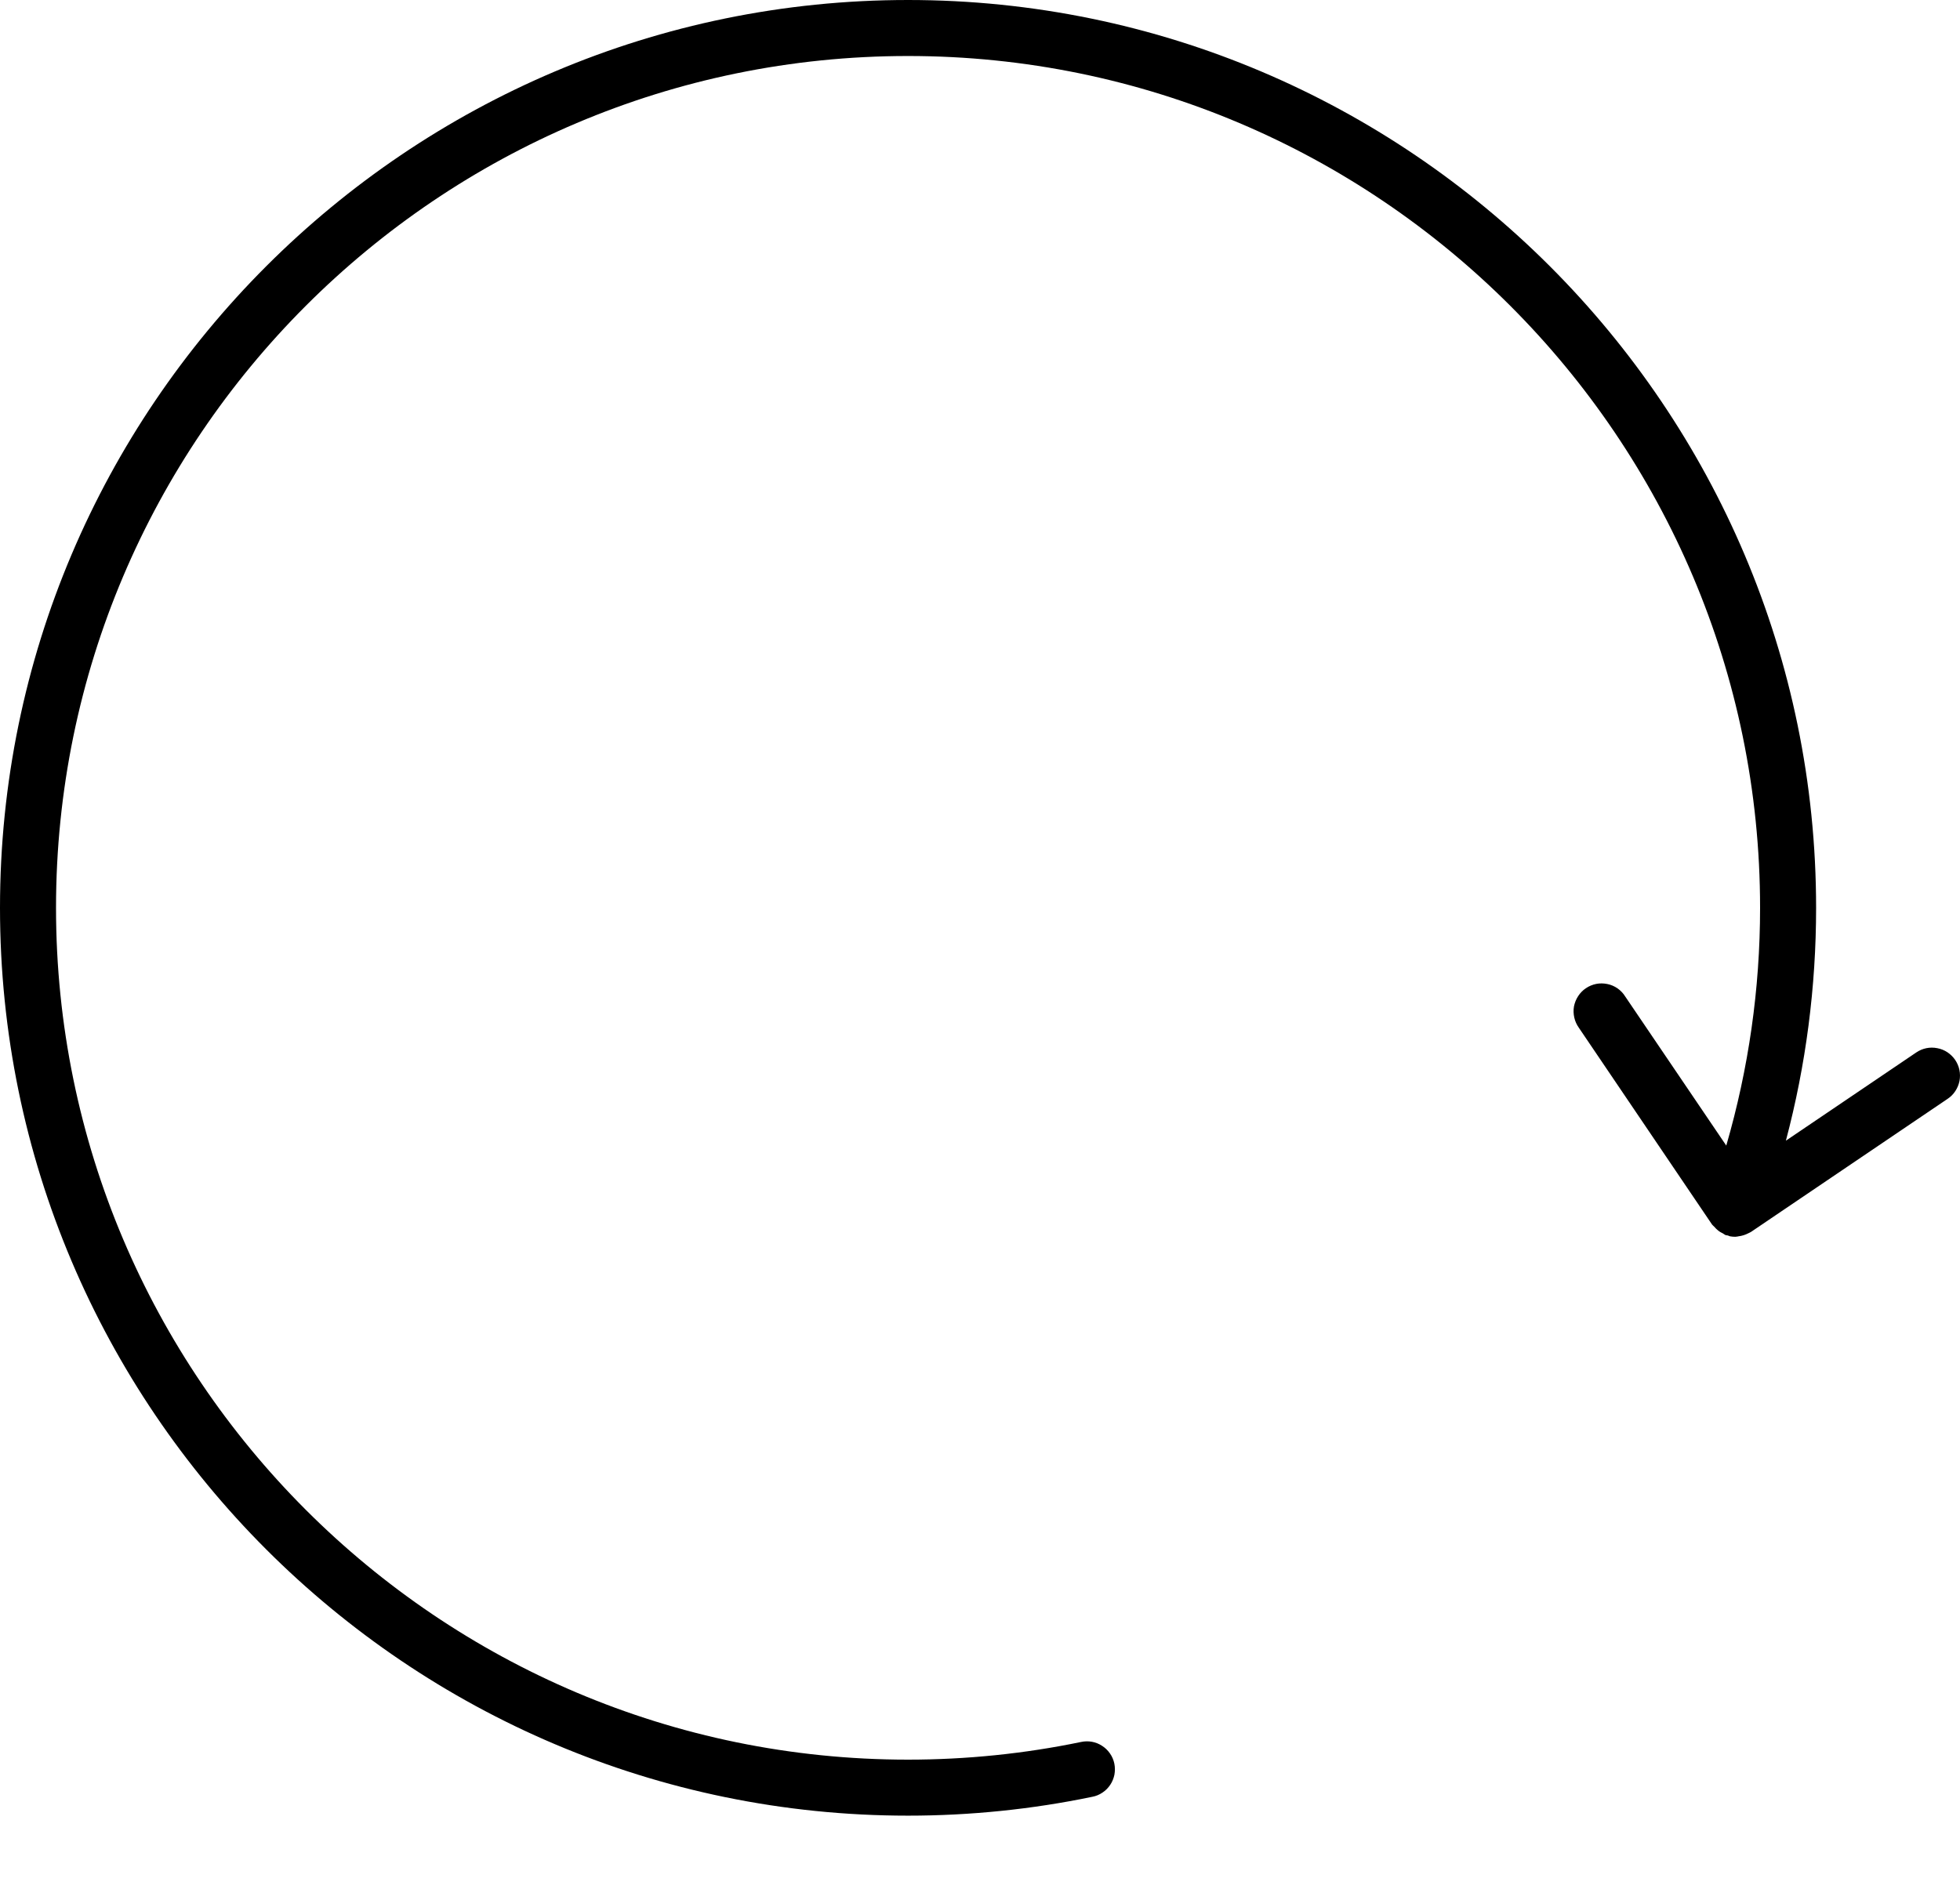
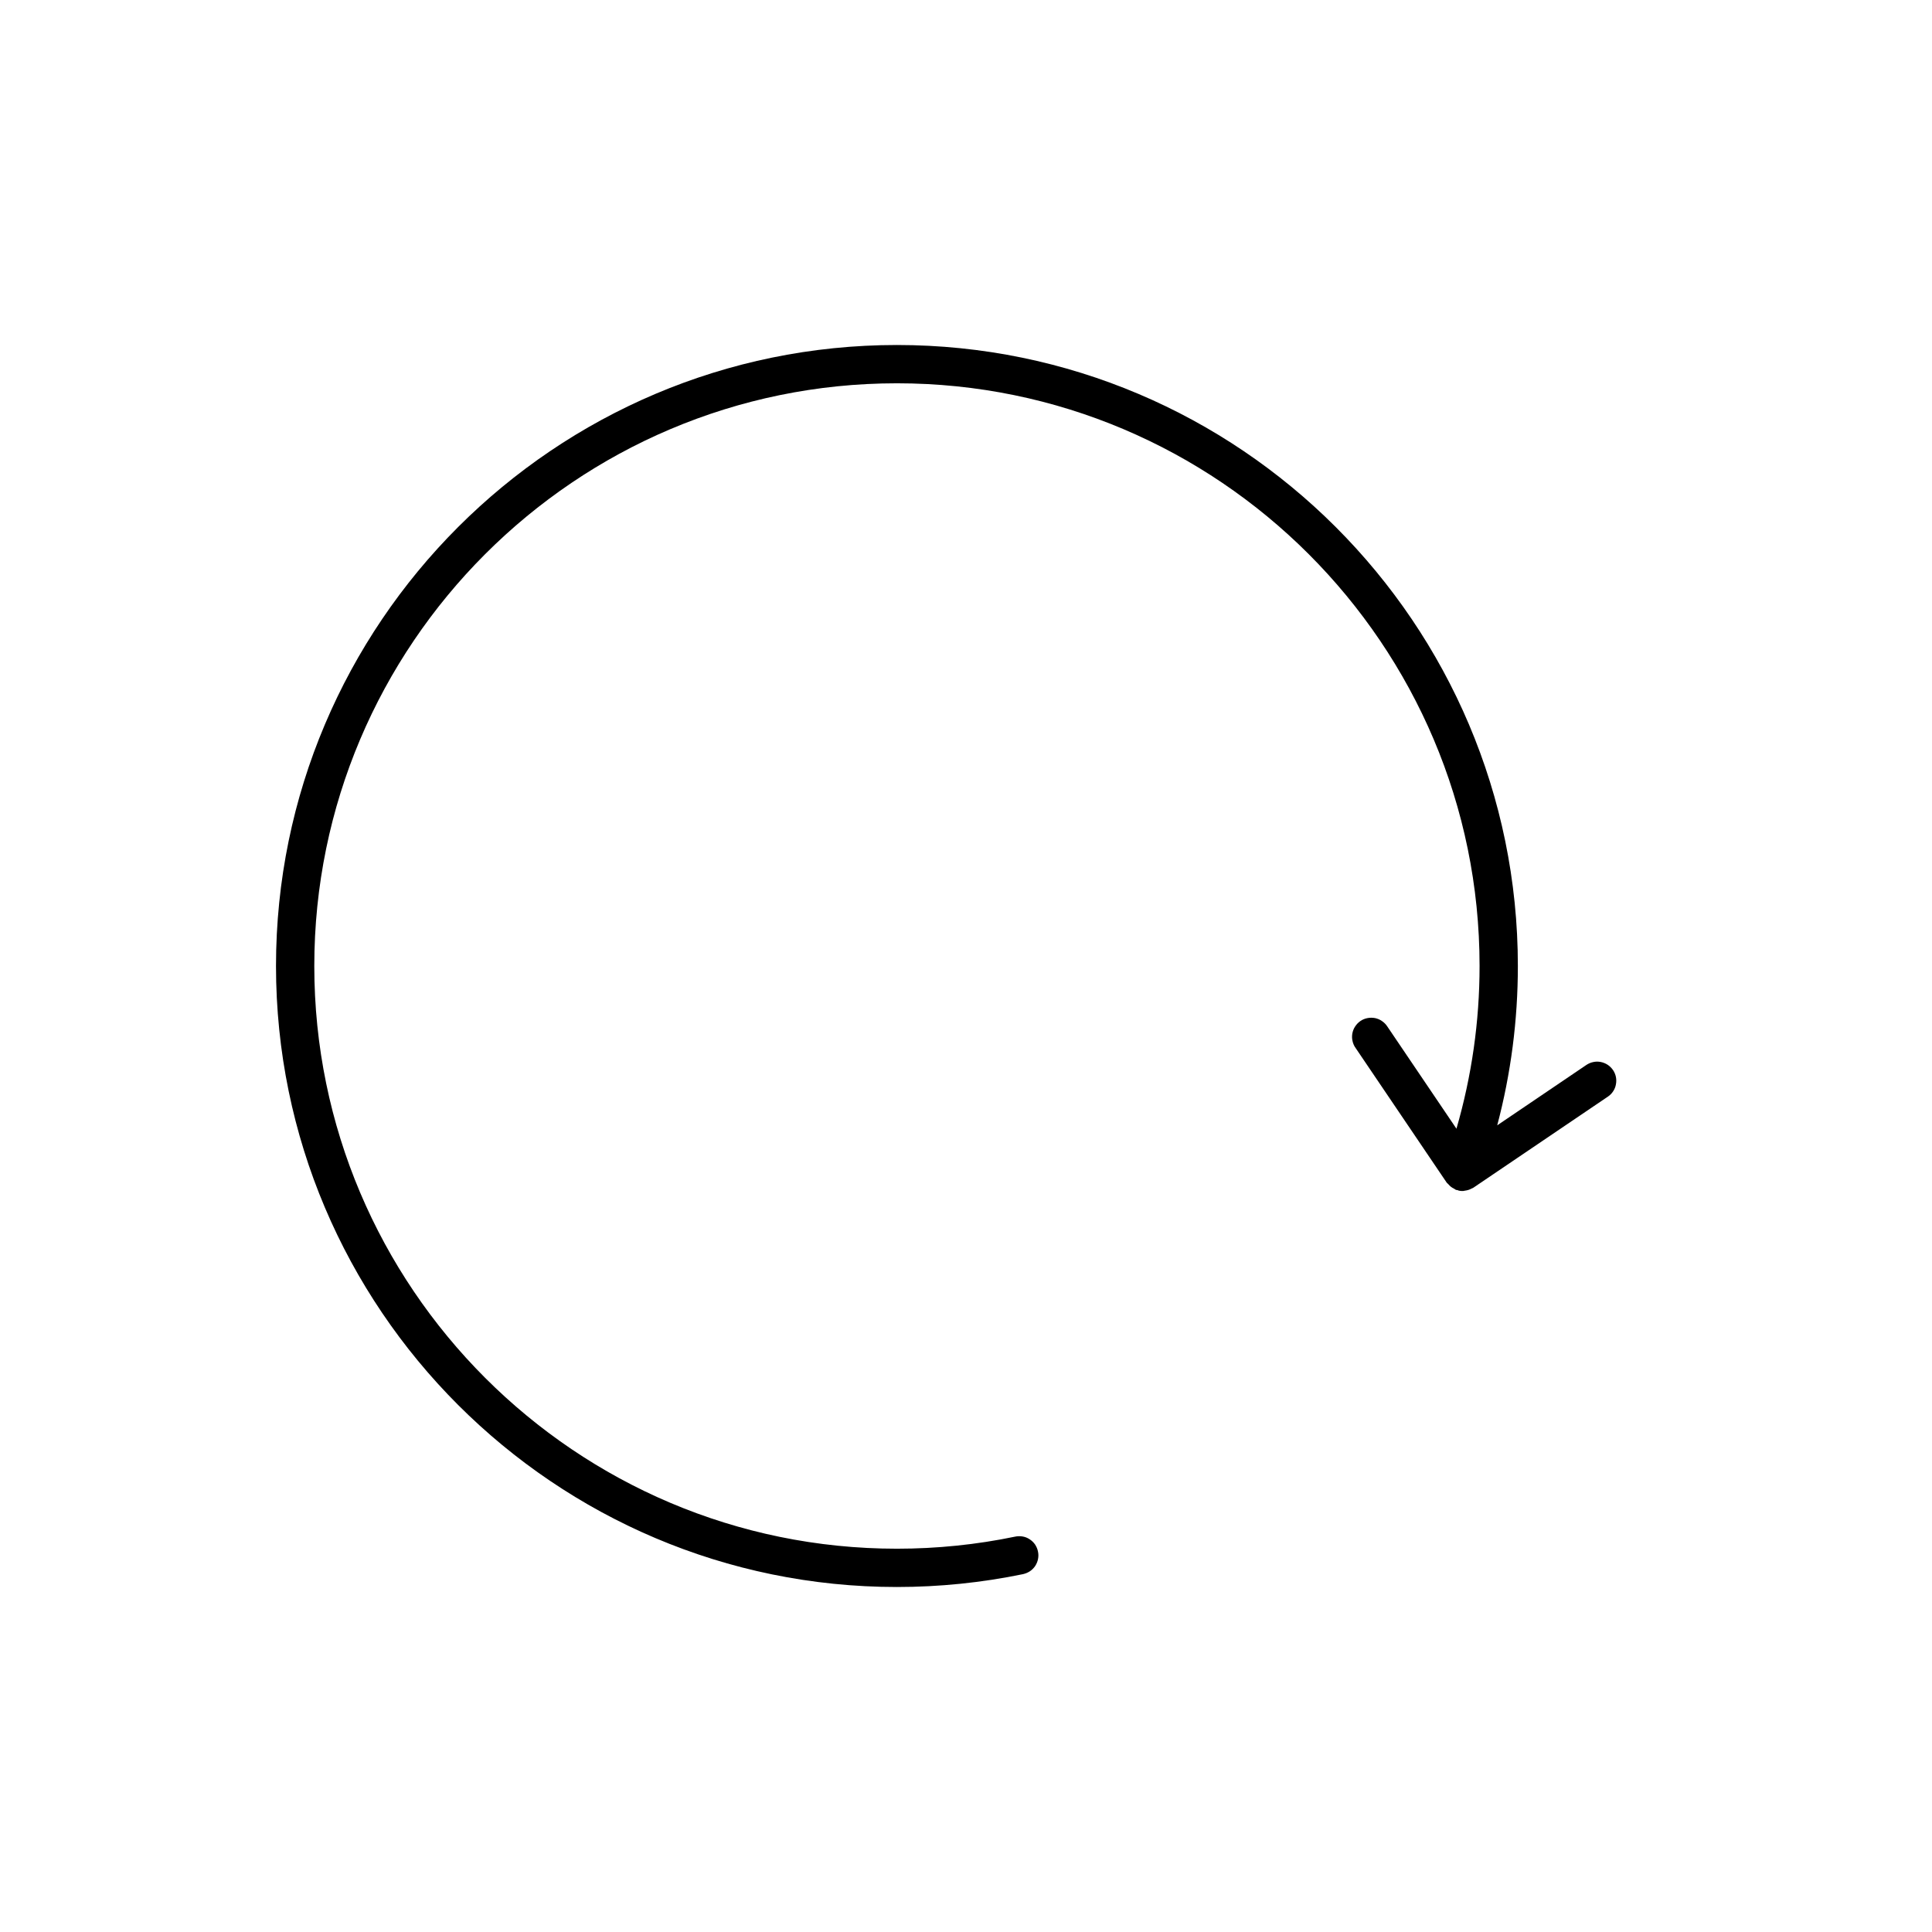
- <svg xmlns="http://www.w3.org/2000/svg" width="24" height="23" viewBox="0 0 24 23" fill="none">
-   <path d="M11.119 22.238C11.88 22.238 12.639 22.16 13.375 22.007C13.419 21.999 13.462 21.981 13.499 21.956C13.537 21.931 13.57 21.898 13.595 21.86C13.62 21.823 13.637 21.78 13.646 21.736C13.654 21.691 13.654 21.645 13.645 21.601C13.636 21.557 13.618 21.514 13.592 21.477C13.566 21.439 13.534 21.408 13.495 21.383C13.457 21.358 13.415 21.341 13.37 21.333C13.325 21.325 13.28 21.326 13.235 21.336C12.546 21.479 11.833 21.552 11.119 21.552C5.366 21.552 0.686 16.872 0.686 11.119C0.686 5.366 5.366 0.686 11.119 0.686C16.872 0.686 21.552 5.366 21.552 11.119C21.552 12.113 21.411 13.089 21.138 14.031L19.9 12.204C19.876 12.165 19.844 12.132 19.806 12.105C19.768 12.079 19.726 12.061 19.681 12.052C19.636 12.043 19.59 12.042 19.545 12.051C19.5 12.06 19.457 12.078 19.419 12.104C19.381 12.129 19.349 12.162 19.324 12.201C19.299 12.239 19.282 12.282 19.273 12.327C19.265 12.373 19.267 12.419 19.277 12.463C19.287 12.508 19.306 12.55 19.333 12.588L20.964 14.998C20.971 15.008 20.982 15.015 20.99 15.024C21.005 15.041 21.02 15.057 21.038 15.071C21.056 15.086 21.076 15.097 21.097 15.107C21.109 15.113 21.117 15.123 21.13 15.127C21.139 15.131 21.148 15.129 21.157 15.132C21.166 15.134 21.173 15.14 21.183 15.142C21.204 15.146 21.226 15.148 21.248 15.148C21.251 15.148 21.254 15.147 21.257 15.147C21.268 15.147 21.278 15.144 21.289 15.142C21.331 15.137 21.372 15.124 21.41 15.104C21.42 15.098 21.43 15.096 21.44 15.089L23.849 13.458C23.887 13.433 23.919 13.4 23.943 13.363C23.968 13.325 23.985 13.283 23.994 13.239C24.002 13.195 24.002 13.149 23.993 13.105C23.984 13.061 23.966 13.019 23.941 12.982C23.916 12.945 23.883 12.913 23.846 12.888C23.808 12.863 23.766 12.846 23.722 12.838C23.678 12.829 23.632 12.829 23.588 12.838C23.544 12.847 23.502 12.865 23.465 12.89L21.868 13.971C22.113 13.046 22.238 12.09 22.238 11.119C22.238 4.988 17.25 0 11.119 0C4.988 0 0 4.988 0 11.119C0 17.25 4.988 22.238 11.119 22.238Z" fill="black" />
+ <svg xmlns="http://www.w3.org/2000/svg" width="28" height="28" viewBox="0 0 28 28" fill="none">
+   <path d="M12.999 23C13.615 23 14.229 22.937 14.825 22.814C14.861 22.806 14.895 22.792 14.926 22.772C14.956 22.752 14.983 22.725 15.003 22.695C15.023 22.664 15.037 22.63 15.044 22.594C15.051 22.558 15.051 22.521 15.043 22.485C15.036 22.449 15.021 22.415 15.001 22.384C14.98 22.354 14.953 22.328 14.922 22.308C14.892 22.288 14.857 22.274 14.821 22.268C14.785 22.262 14.748 22.262 14.712 22.27C14.154 22.386 13.577 22.445 12.999 22.445C8.343 22.445 4.555 18.657 4.555 14C4.555 9.343 8.343 5.555 12.999 5.555C17.655 5.555 21.443 9.343 21.443 14C21.443 14.805 21.329 15.595 21.108 16.358L20.107 14.878C20.087 14.847 20.061 14.82 20.03 14.799C20 14.777 19.965 14.763 19.929 14.755C19.892 14.748 19.855 14.748 19.819 14.755C19.782 14.762 19.747 14.776 19.717 14.797C19.686 14.818 19.66 14.845 19.64 14.876C19.619 14.907 19.606 14.942 19.599 14.978C19.593 15.015 19.593 15.052 19.602 15.088C19.61 15.125 19.625 15.159 19.647 15.189L20.967 17.14C20.973 17.148 20.982 17.153 20.989 17.161C21.001 17.175 21.013 17.188 21.027 17.199C21.042 17.211 21.058 17.22 21.075 17.228C21.084 17.233 21.091 17.241 21.102 17.245C21.109 17.247 21.116 17.246 21.123 17.248C21.131 17.25 21.137 17.255 21.144 17.256C21.162 17.26 21.179 17.261 21.197 17.261C21.199 17.261 21.202 17.261 21.204 17.261C21.213 17.26 21.222 17.258 21.231 17.256C21.265 17.252 21.298 17.242 21.328 17.225C21.336 17.221 21.345 17.219 21.352 17.214L23.303 15.893C23.333 15.873 23.359 15.847 23.379 15.816C23.399 15.786 23.413 15.752 23.419 15.716C23.426 15.68 23.426 15.643 23.419 15.608C23.412 15.572 23.397 15.538 23.377 15.508C23.356 15.478 23.33 15.452 23.3 15.432C23.269 15.412 23.235 15.398 23.199 15.391C23.163 15.384 23.127 15.384 23.091 15.392C23.055 15.399 23.021 15.414 22.991 15.434L21.699 16.309C21.897 15.56 21.998 14.786 21.998 14C21.998 9.037 17.961 5 12.999 5C8.037 5 4 9.037 4 14C4 18.963 8.037 23 12.999 23Z" fill="black" />
</svg>
